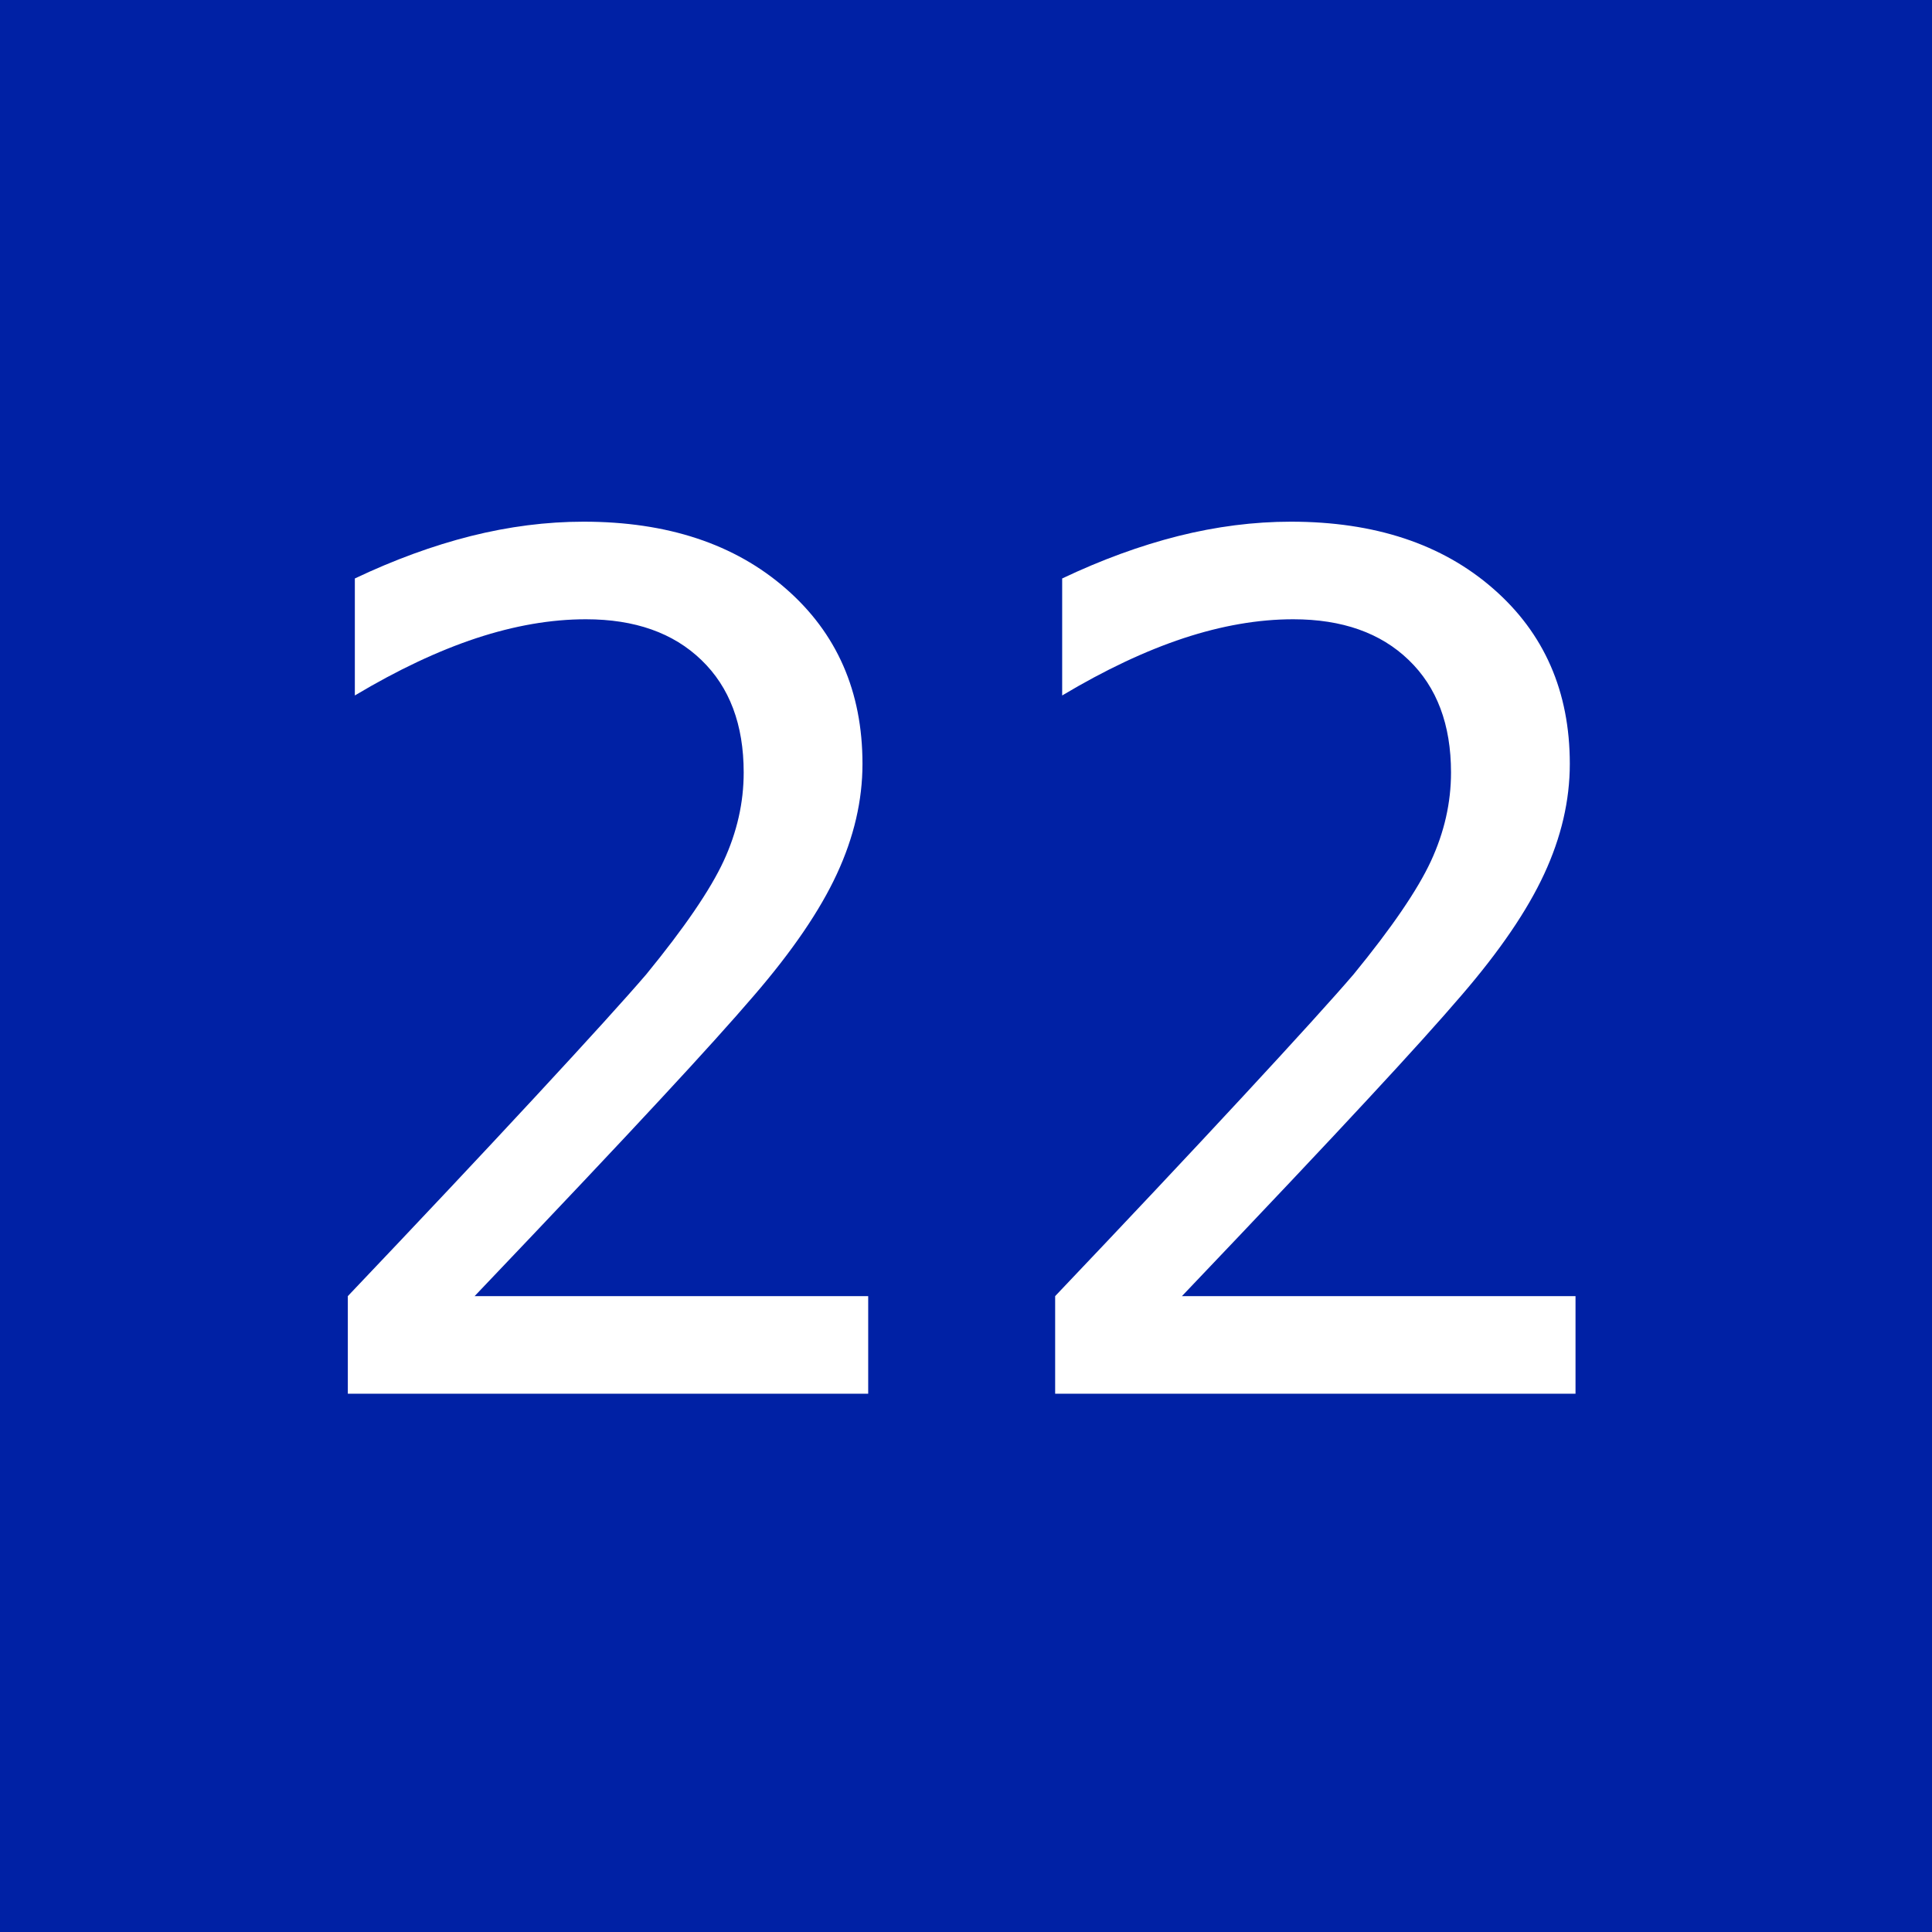
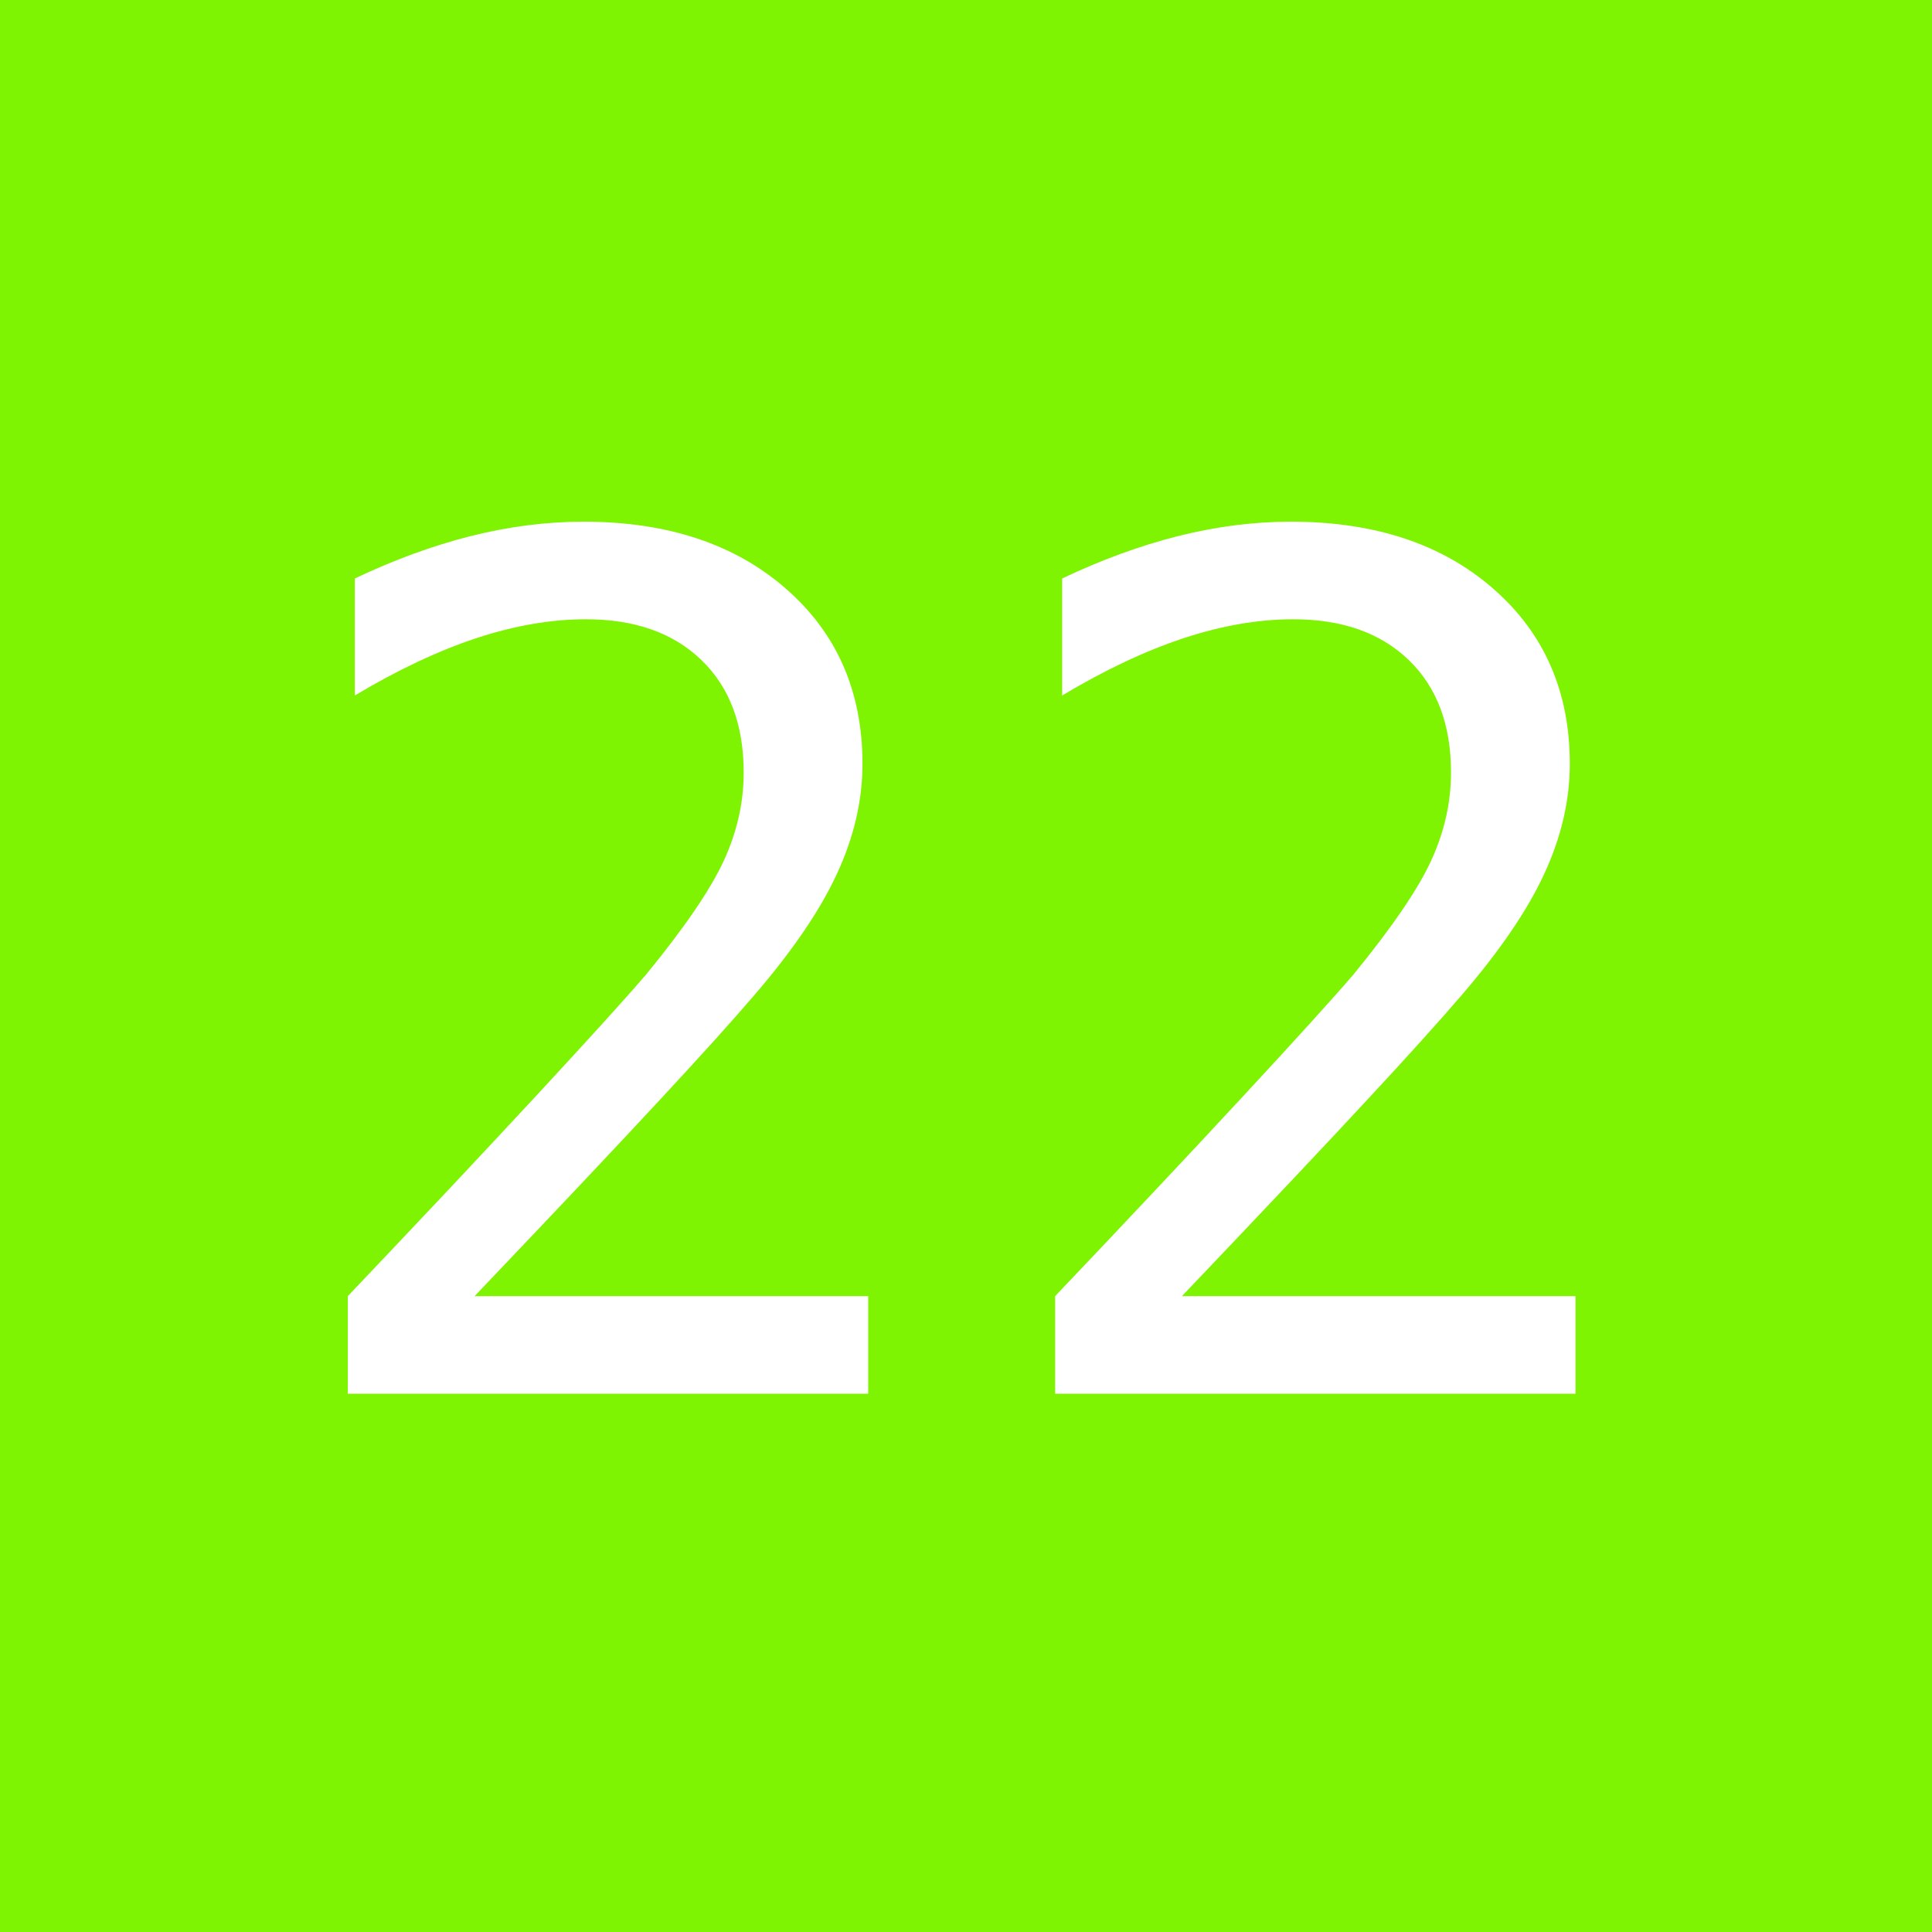
<svg xmlns="http://www.w3.org/2000/svg" width="52.211mm" height="52.211mm" viewBox="0 0 185 185" id="svg2" version="1.1">
  <defs id="defs4" />
  <g id="layer1" transform="translate(-125.5531,-92.80733)" style="display:inline">
-     <path style="opacity:1;fill:#0021a5;fill-opacity:1" d="m 125.553,185.307 0,-92.5 92.5,0 92.5,0 0,92.5 0,92.5 -92.5,0 -92.5,0 0,-92.5 z" id="path5020" />
+     <path style="opacity:1;fill:#7ff402;fill-opacity:1" d="m 125.553,185.307 0,-92.5 92.5,0 92.5,0 0,92.5 0,92.5 -92.5,0 -92.5,0 0,-92.5 z" id="path5020" />
    <text xml:space="preserve" style="font-style:normal;font-weight:normal;font-size:40px;line-height:125%;font-family:sans-serif;letter-spacing:0px;word-spacing:0px;fill:#000000;fill-opacity:1;stroke:none;stroke-width:1px;stroke-linecap:butt;stroke-linejoin:miter;stroke-opacity:1" x="150.515" y="226.259" id="text5024">
      <tspan id="tspan5026" x="150.515" y="226.259" style="font-style:normal;font-variant:normal;font-weight:normal;font-stretch:normal;font-size:112.5px;font-family:monospace;-inkscape-font-specification:monospace;fill:#ffffff">22</tspan>
    </text>
  </g>
</svg>
